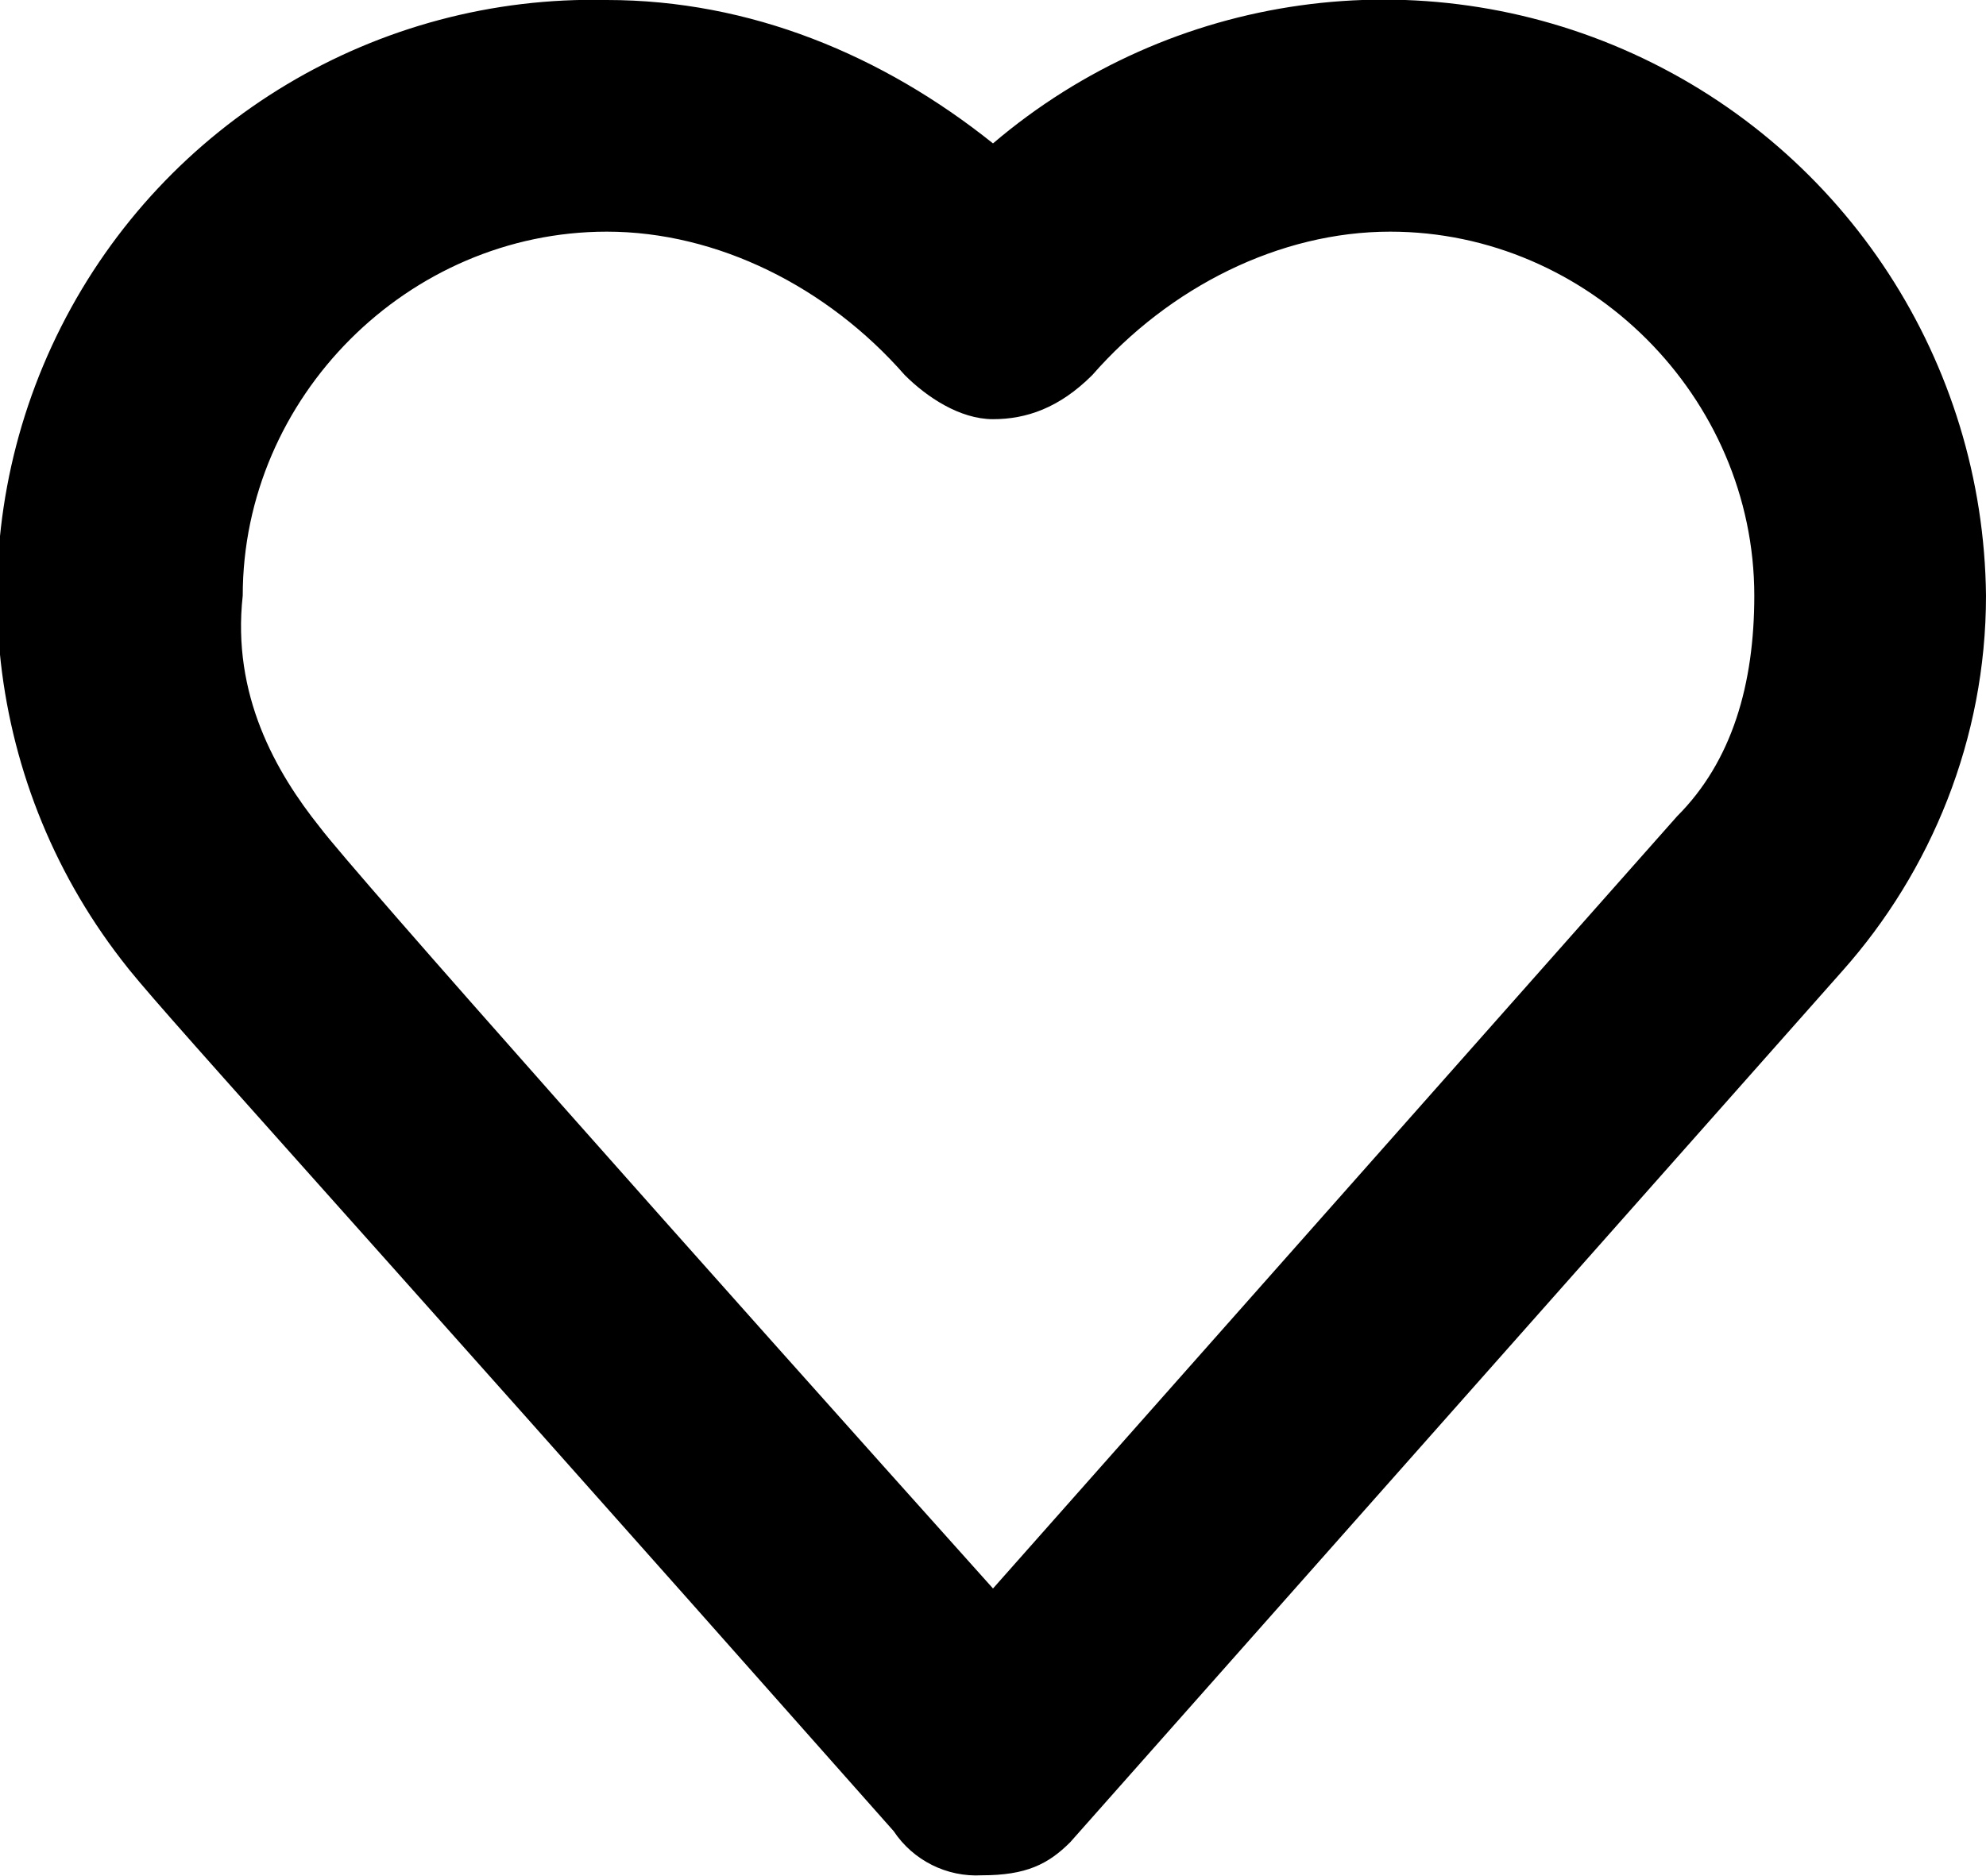
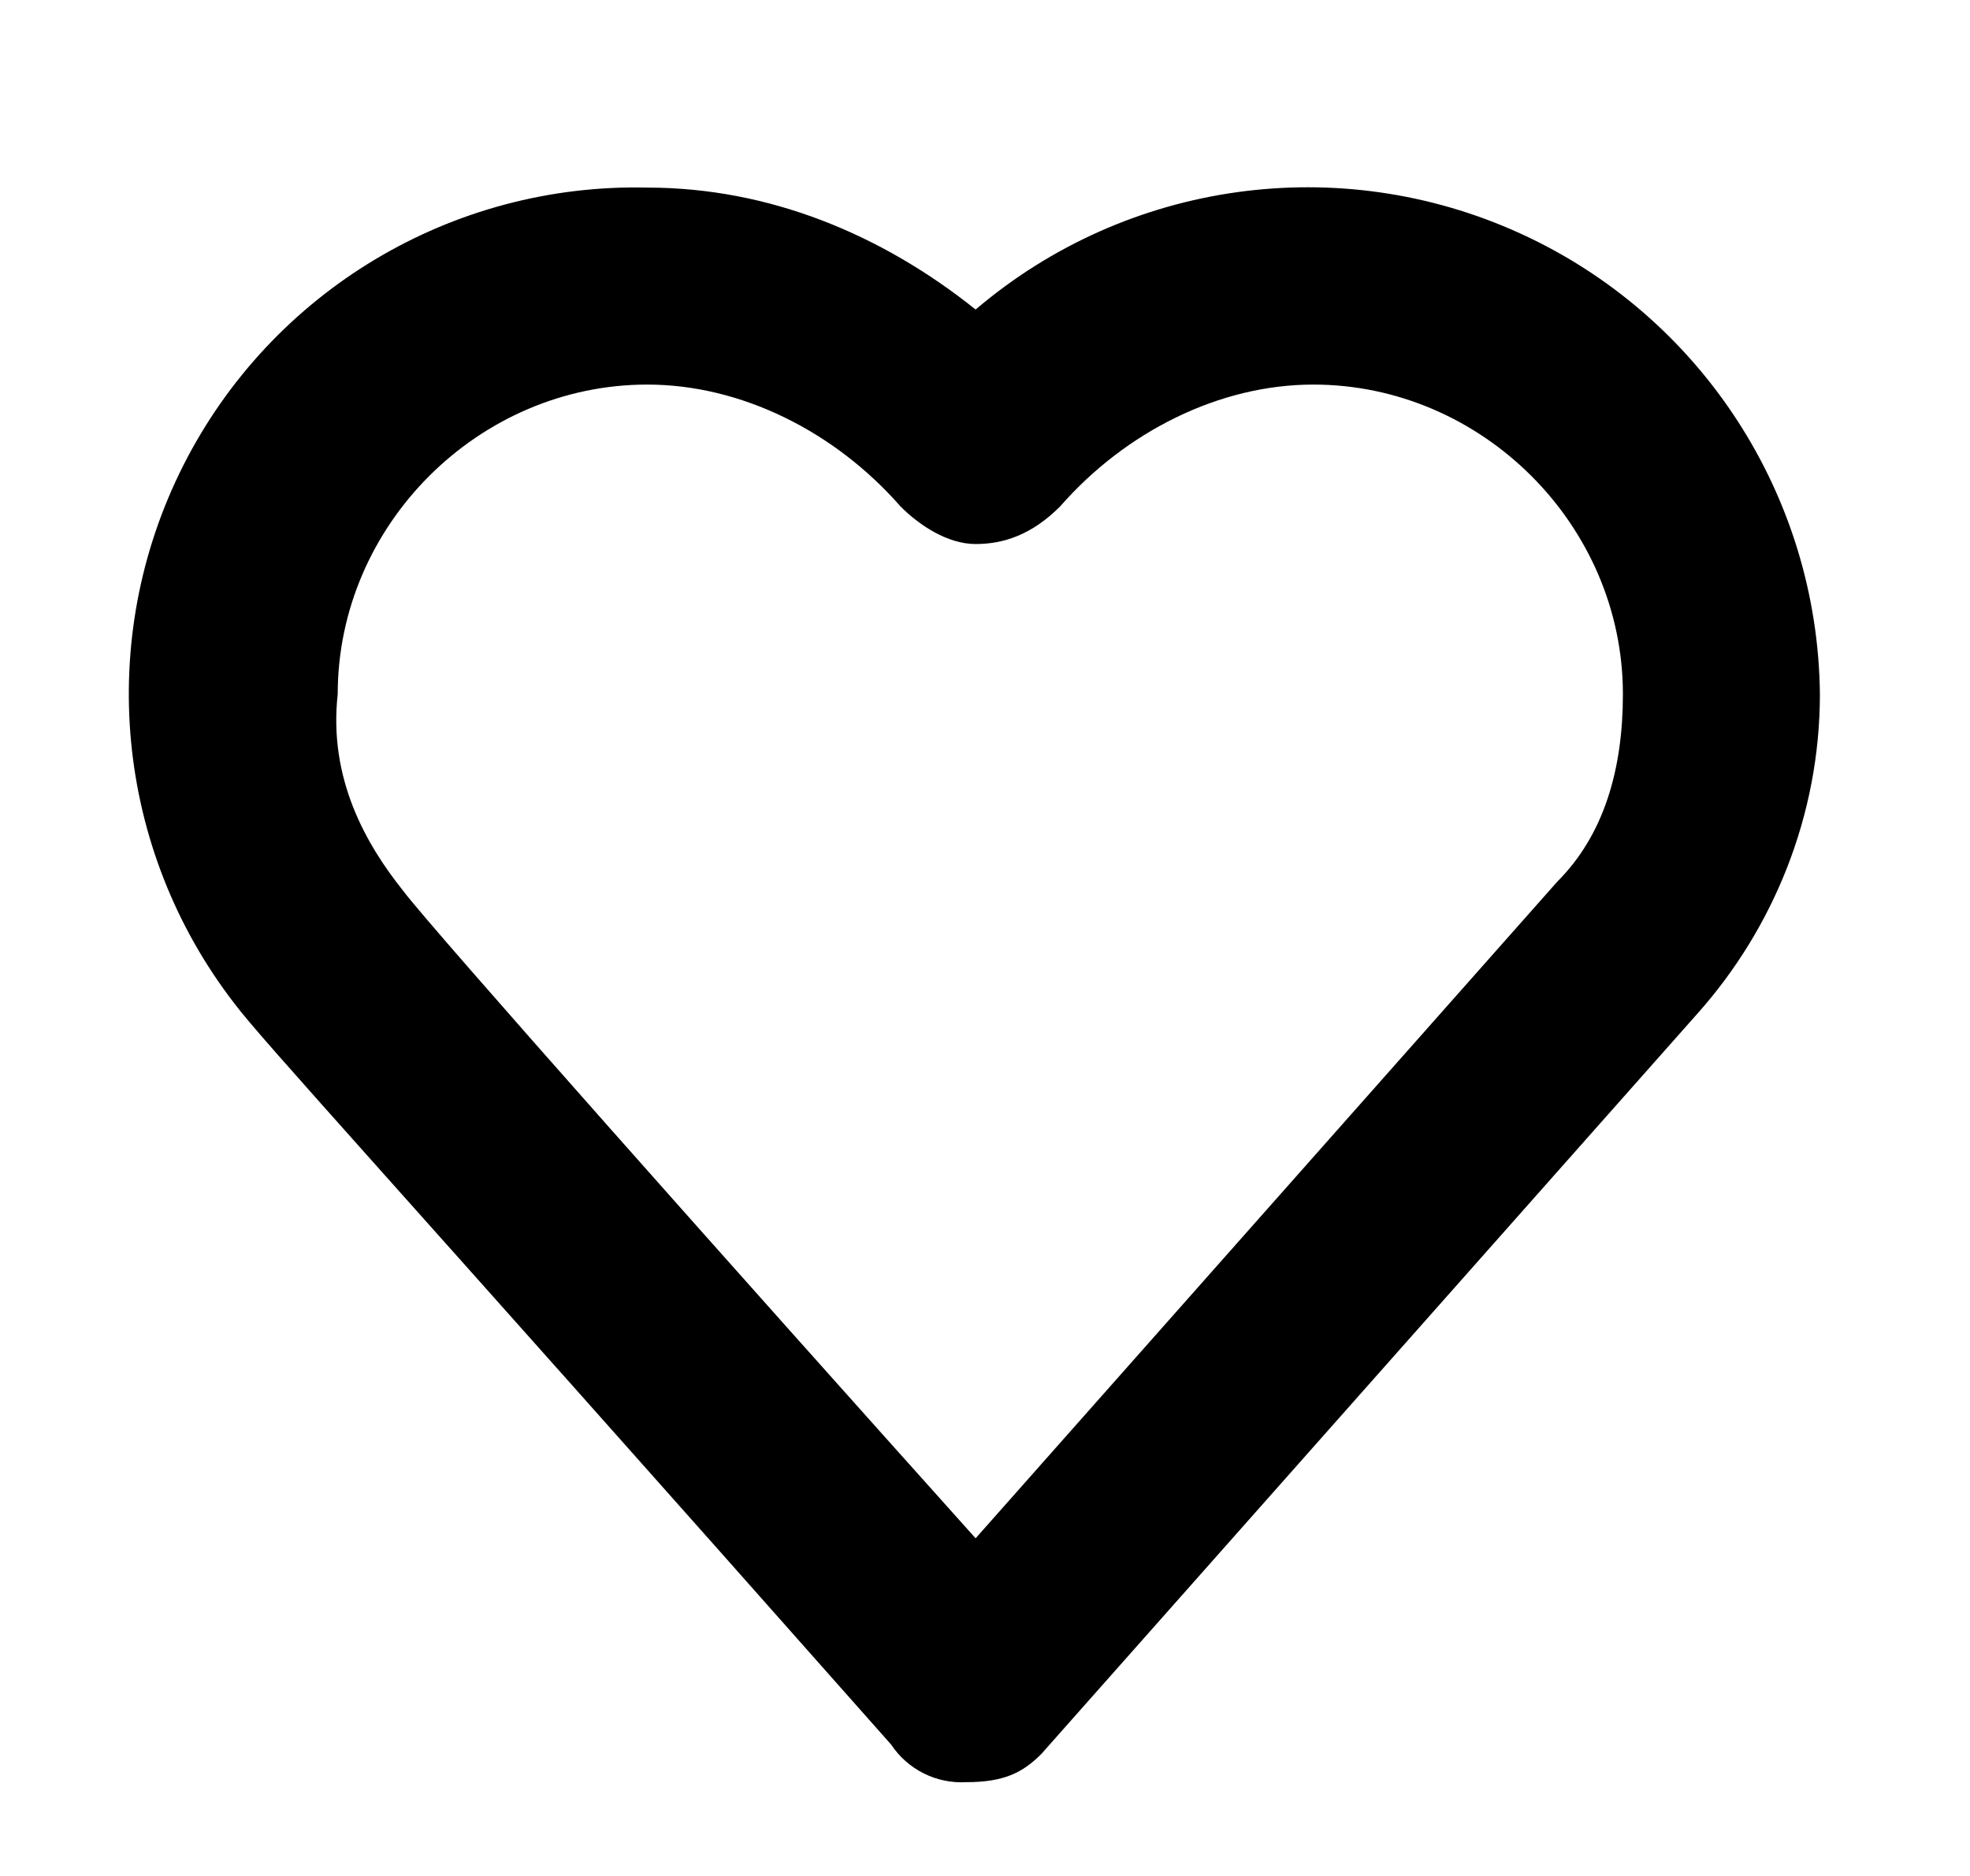
- <svg xmlns="http://www.w3.org/2000/svg" width="18" height="17" fill="none">
-   <path fill="#000" d="M8.9 17a.9.9 0 0 1-.8-.4c-5.4-6.1-6.7-7.5-7-7.9A5.4 5.4 0 0 1 5.5 0C6.8 0 8 .5 9 1.3a5.46 5.46 0 0 1 9 4.1c0 1.3-.5 2.5-1.3 3.4l-7 7.9c-.2.2-.4.3-.8.3Zm-6-9.5c.3.4 3.5 4 6.1 6.9l6.2-7c.5-.5.7-1.2.7-2 0-1.8-1.5-3.3-3.3-3.3-1 0-2 .5-2.7 1.3-.3.3-.6.4-.9.4-.3 0-.6-.2-.8-.4-.7-.8-1.7-1.3-2.7-1.3-1.8 0-3.3 1.5-3.3 3.3-.1.9.3 1.6.7 2.1-.1 0-.1 0 0 0Z" />
+ <svg xmlns="http://www.w3.org/2000/svg" width="21" height="20" fill="none">
+   <path fill="#000" d="M10.3 19a.9.9 0 0 1-.8-.4c-5.4-6.1-6.7-7.5-7-7.9A5.4 5.4 0 0 1 6.9 2c1.3 0 2.5.5 3.5 1.3a5.46 5.46 0 0 1 9 4.1c0 1.3-.5 2.5-1.3 3.4l-7 7.9c-.2.2-.4.3-.8.3Zm-6-9.5c.3.4 3.5 4 6.1 6.9l6.2-7c.5-.5.7-1.2.7-2 0-1.8-1.5-3.3-3.3-3.3-1 0-2 .5-2.7 1.3-.3.3-.6.4-.9.4-.3 0-.6-.2-.8-.4-.7-.8-1.7-1.3-2.7-1.3-1.8 0-3.3 1.5-3.3 3.3-.1.9.3 1.6.7 2.1-.1 0-.1 0 0 0Z" />
</svg>
